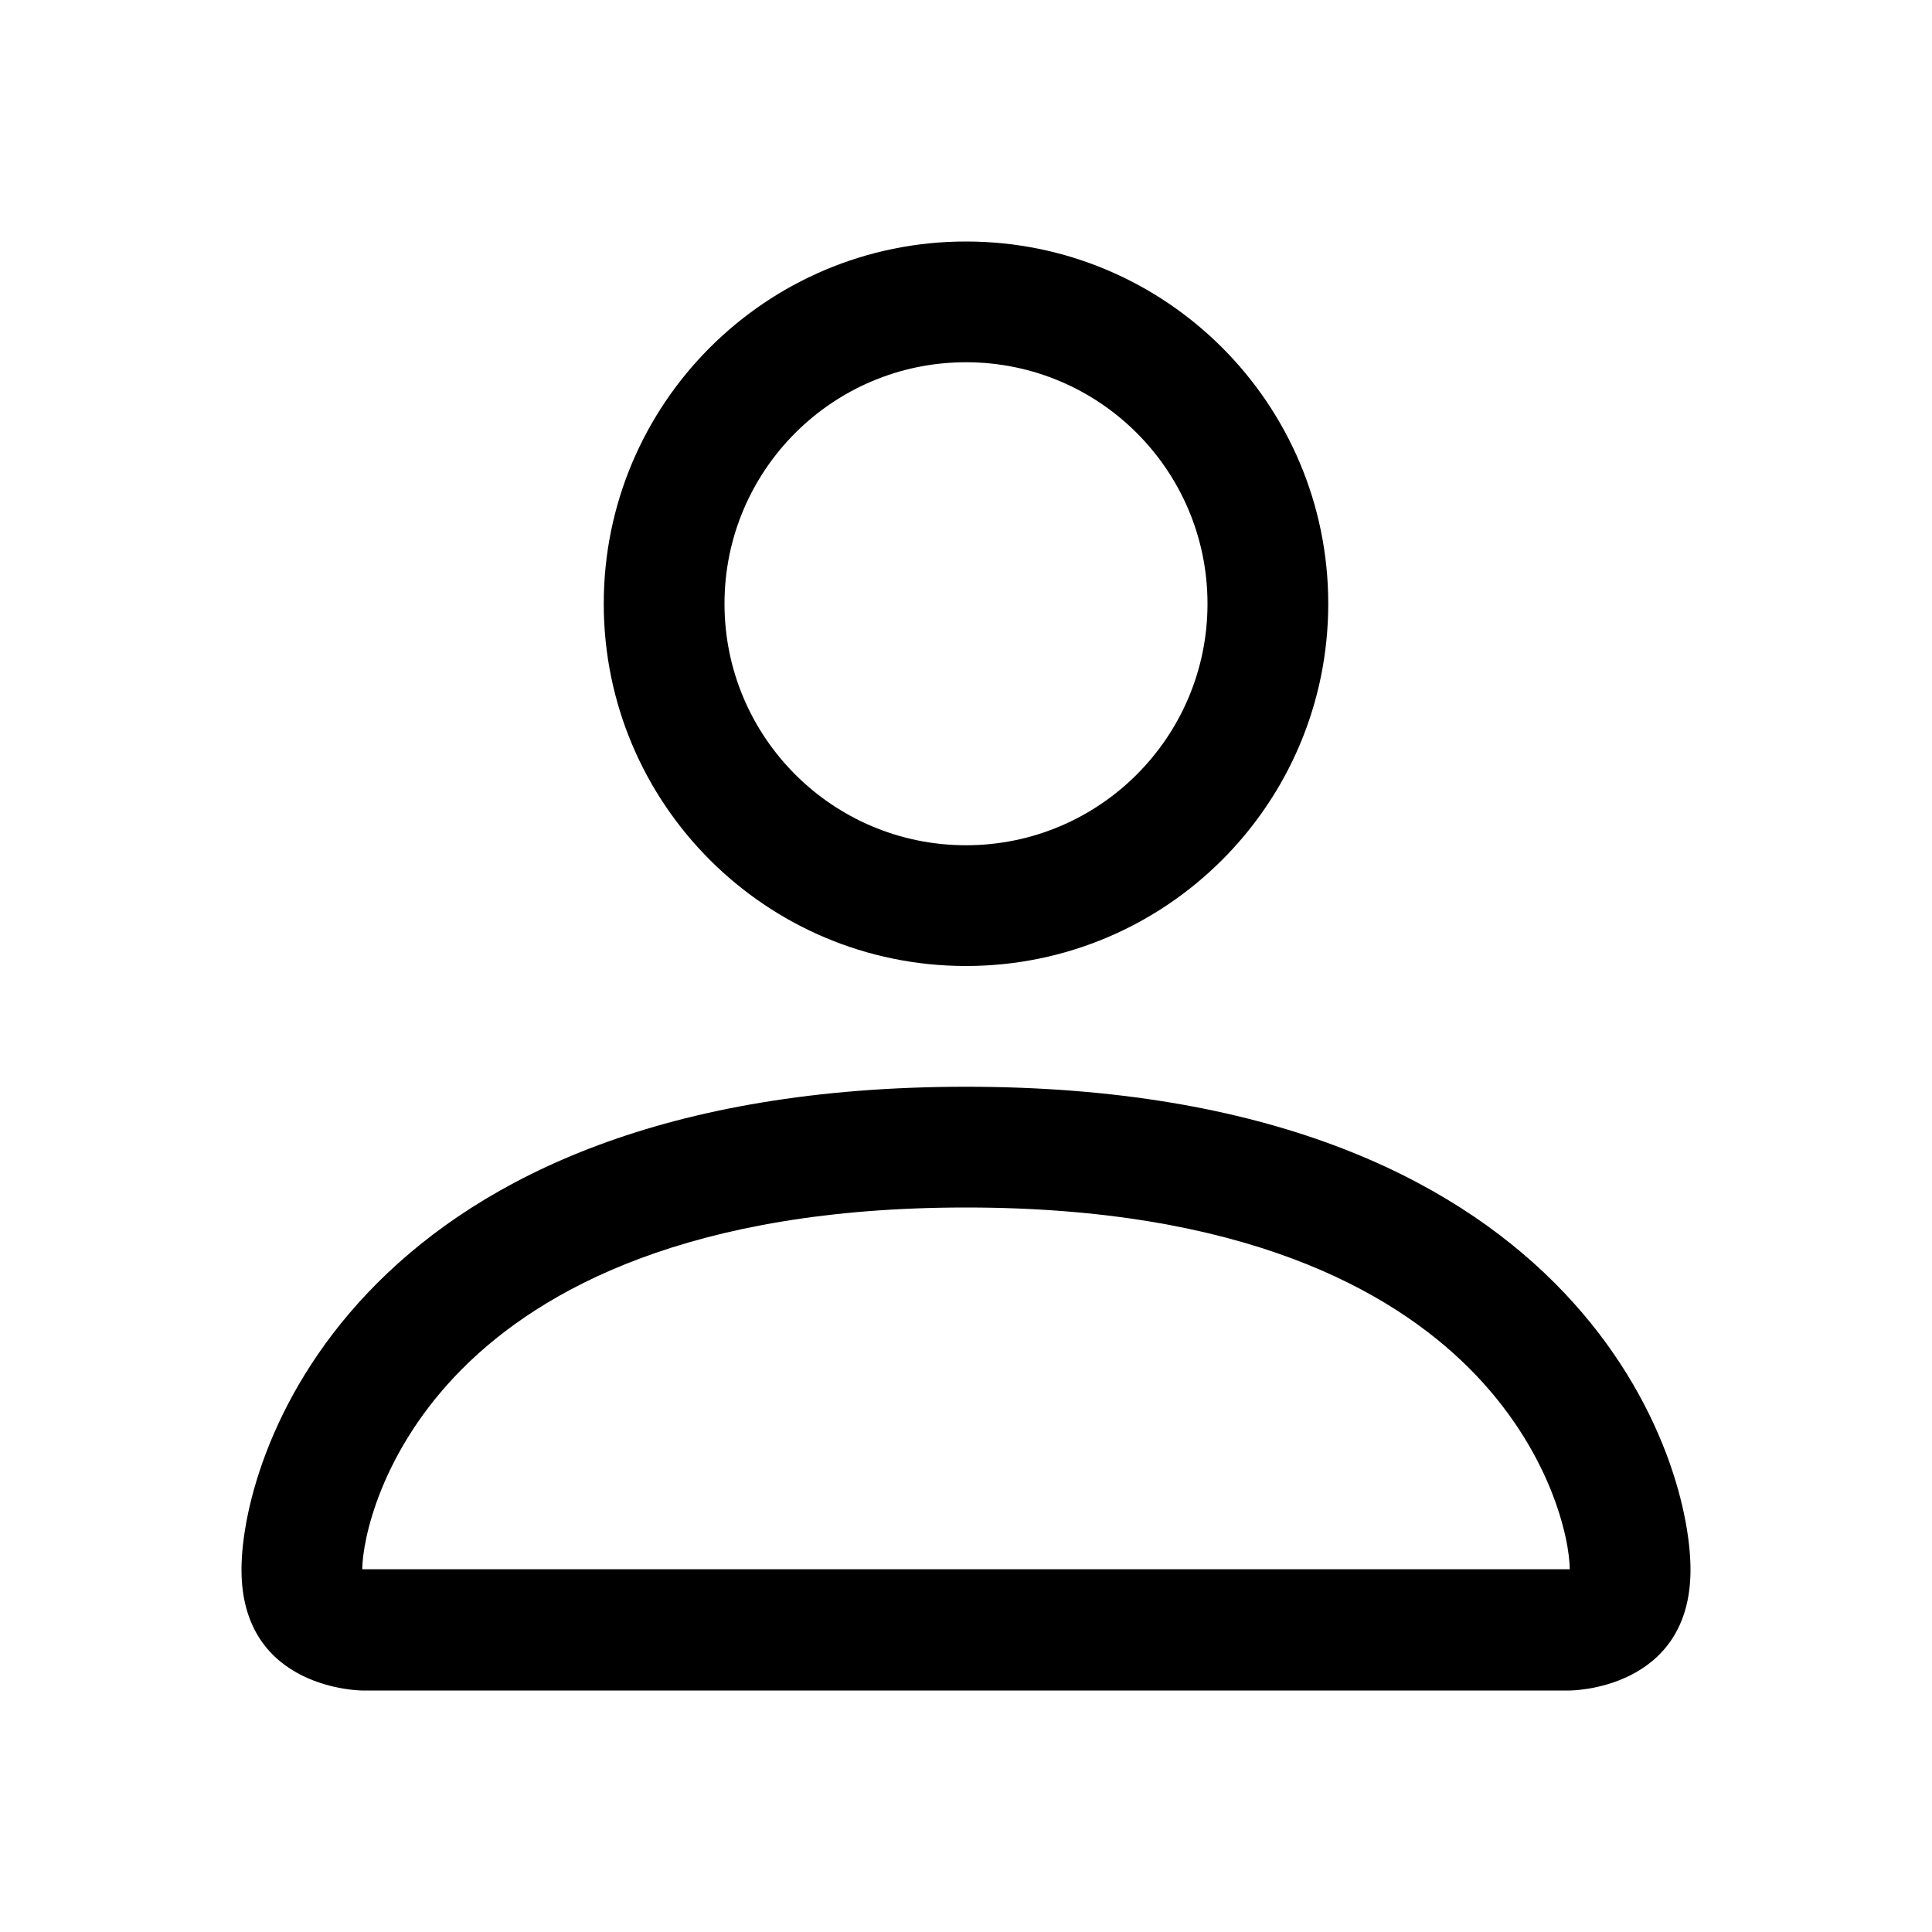
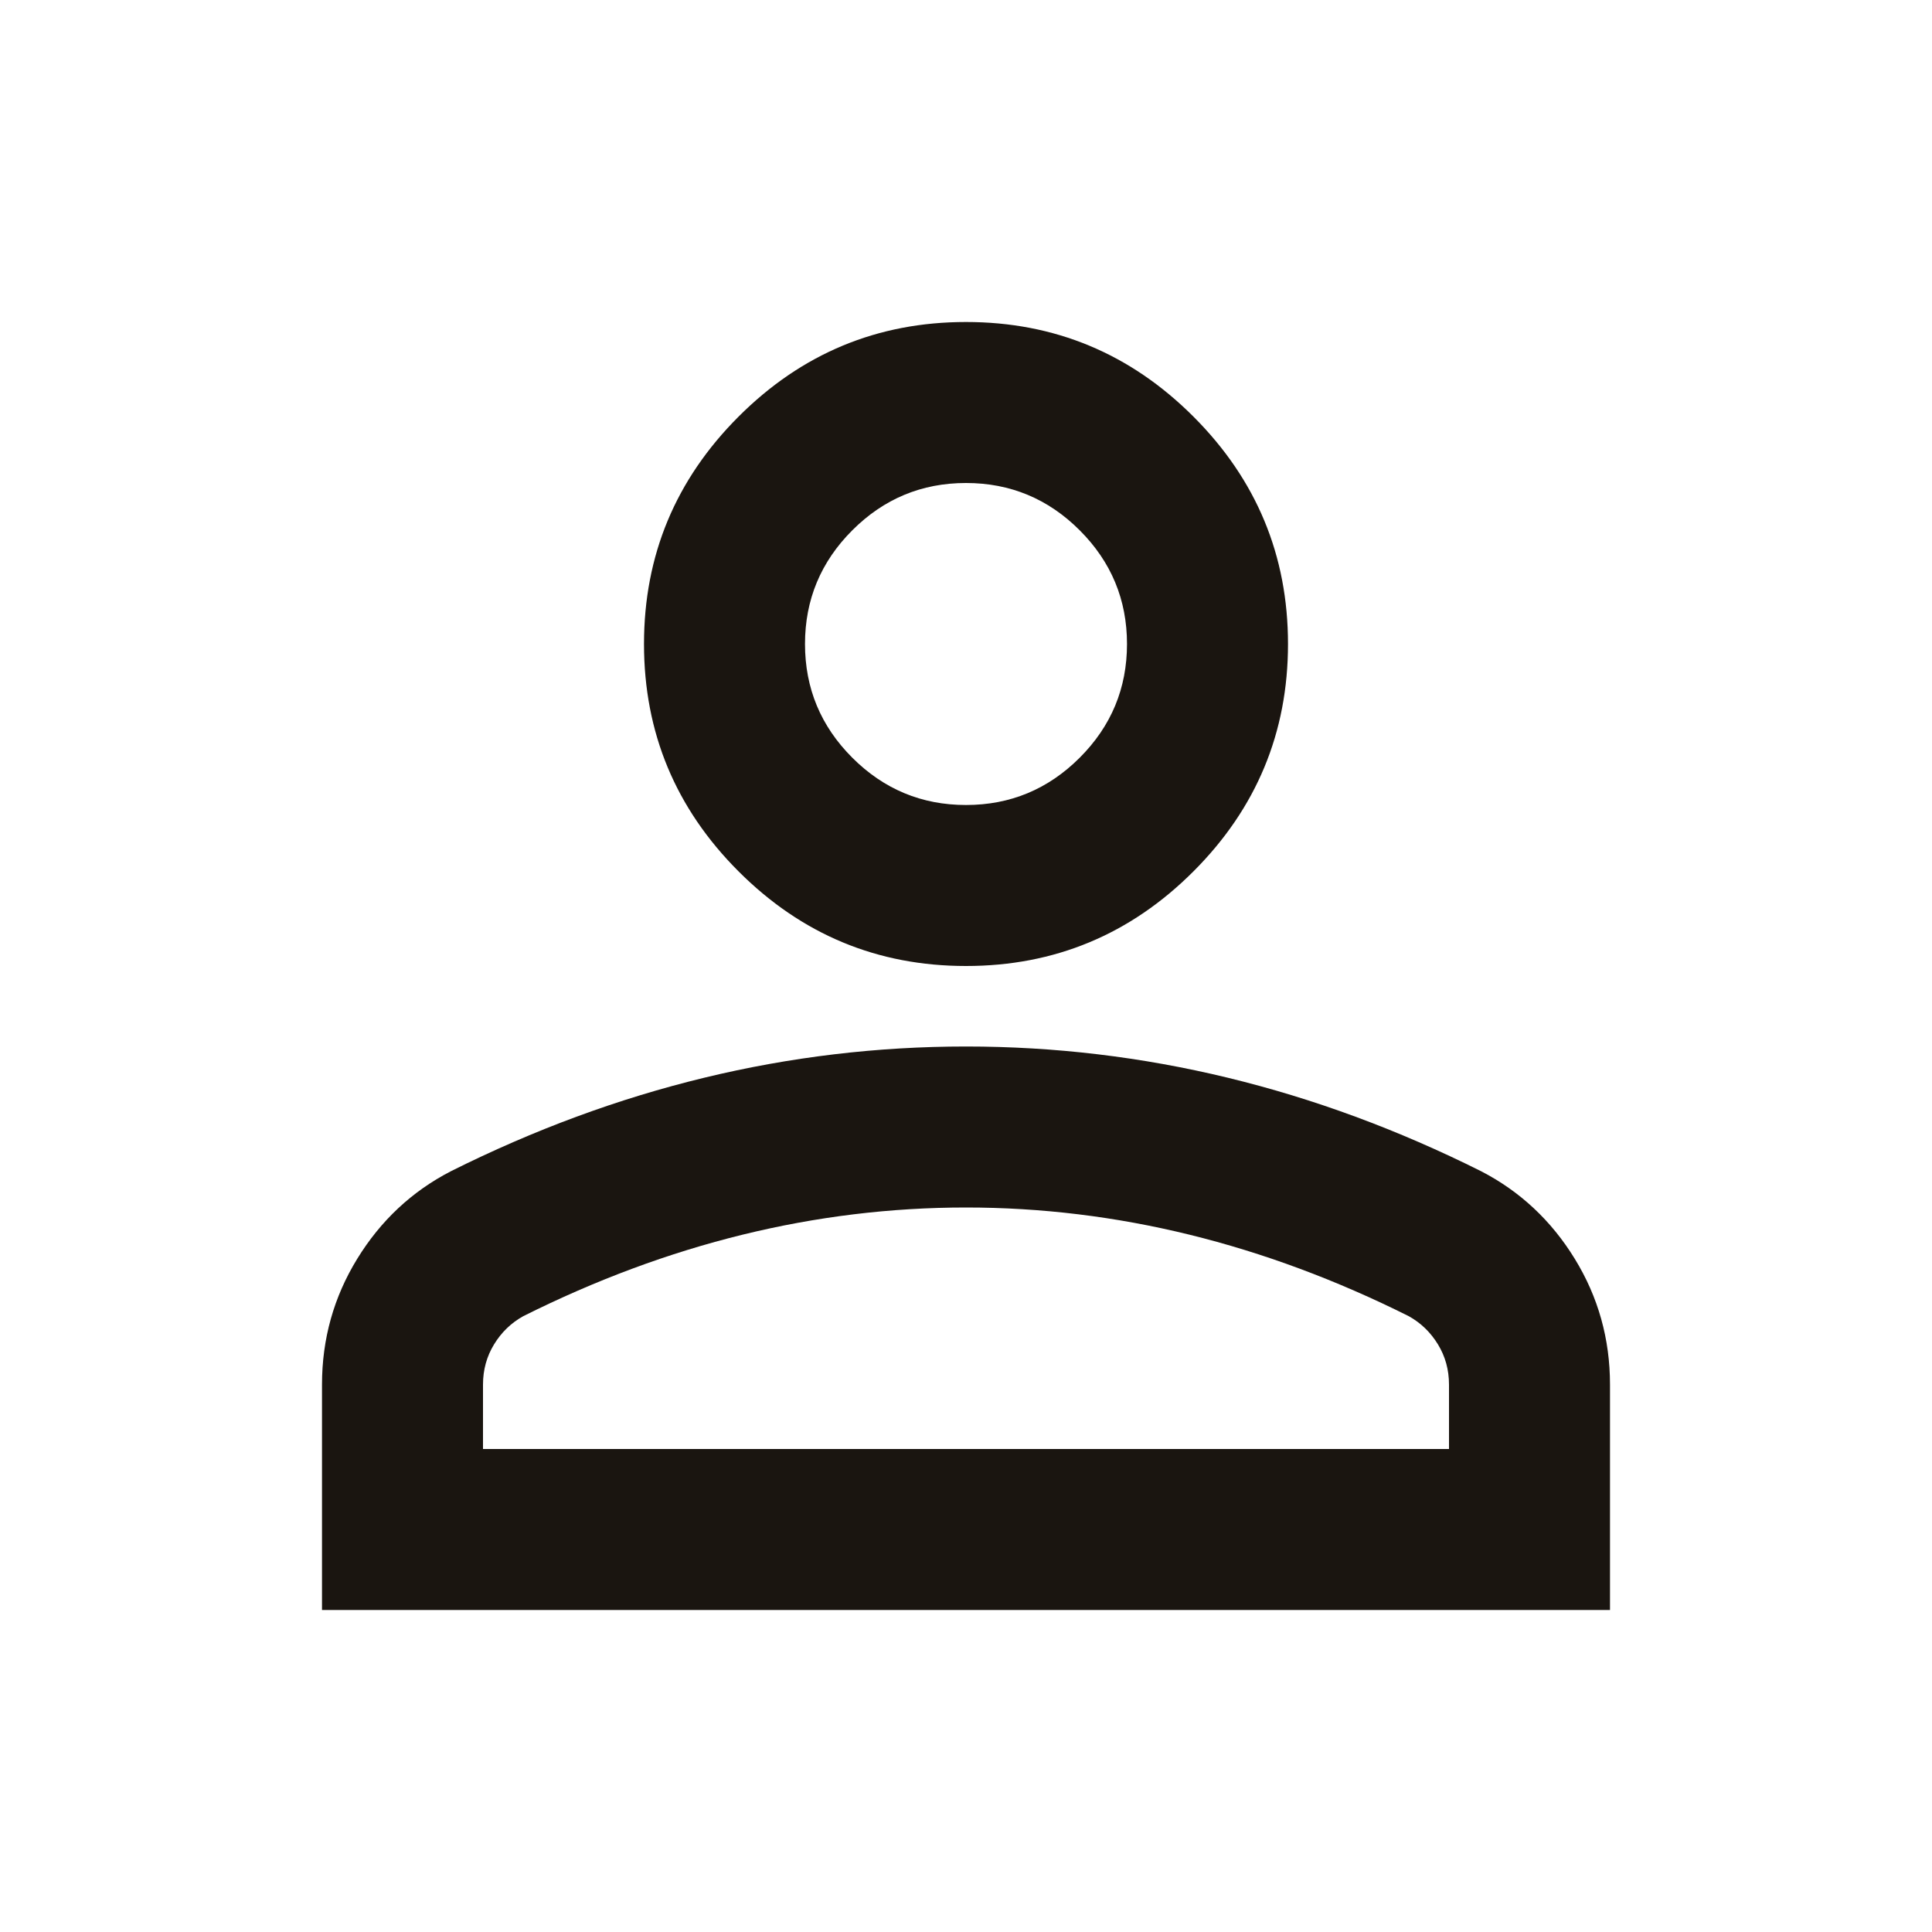
- <svg xmlns="http://www.w3.org/2000/svg" width="25" height="25" fill="currentColor" class="bi bi-person" viewBox="0 0 16 16">
-   <path d="M8 8a3 3 0 1 0 0-6 3 3 0 0 0 0 6m2-3a2 2 0 1 1-4 0 2 2 0 0 1 4 0m4 8c0 1-1 1-1 1H3s-1 0-1-1 1-4 6-4 6 3 6 4m-1-.004c-.001-.246-.154-.986-.832-1.664C11.516 10.68 10.289 10 8 10s-3.516.68-4.168 1.332c-.678.678-.83 1.418-.832 1.664z" />
+ <svg xmlns="http://www.w3.org/2000/svg" height="24px" viewBox="0 -960 960 960" width="24px" fill="#1a1510">
+   <path d="M367-527q-47-47-47-113t47-113q47-47 113-47t113 47q47 47 47 113t-47 113q-47 47-113 47t-113-47ZM160-160v-112q0-34 17.5-62.5T224-378q62-31 126-46.5T480-440q66 0 130 15.5T736-378q29 15 46.5 43.5T800-272v112H160Zm80-80h480v-32q0-11-5.5-20T700-306q-54-27-109-40.5T480-360q-56 0-111 13.5T260-306q-9 5-14.5 14t-5.5 20v32Zm296.5-343.5Q560-607 560-640t-23.5-56.5Q513-720 480-720t-56.5 23.5Q400-673 400-640t23.5 56.5Q447-560 480-560t56.5-23.5ZM480-640Zm0 400Z" />
</svg>
